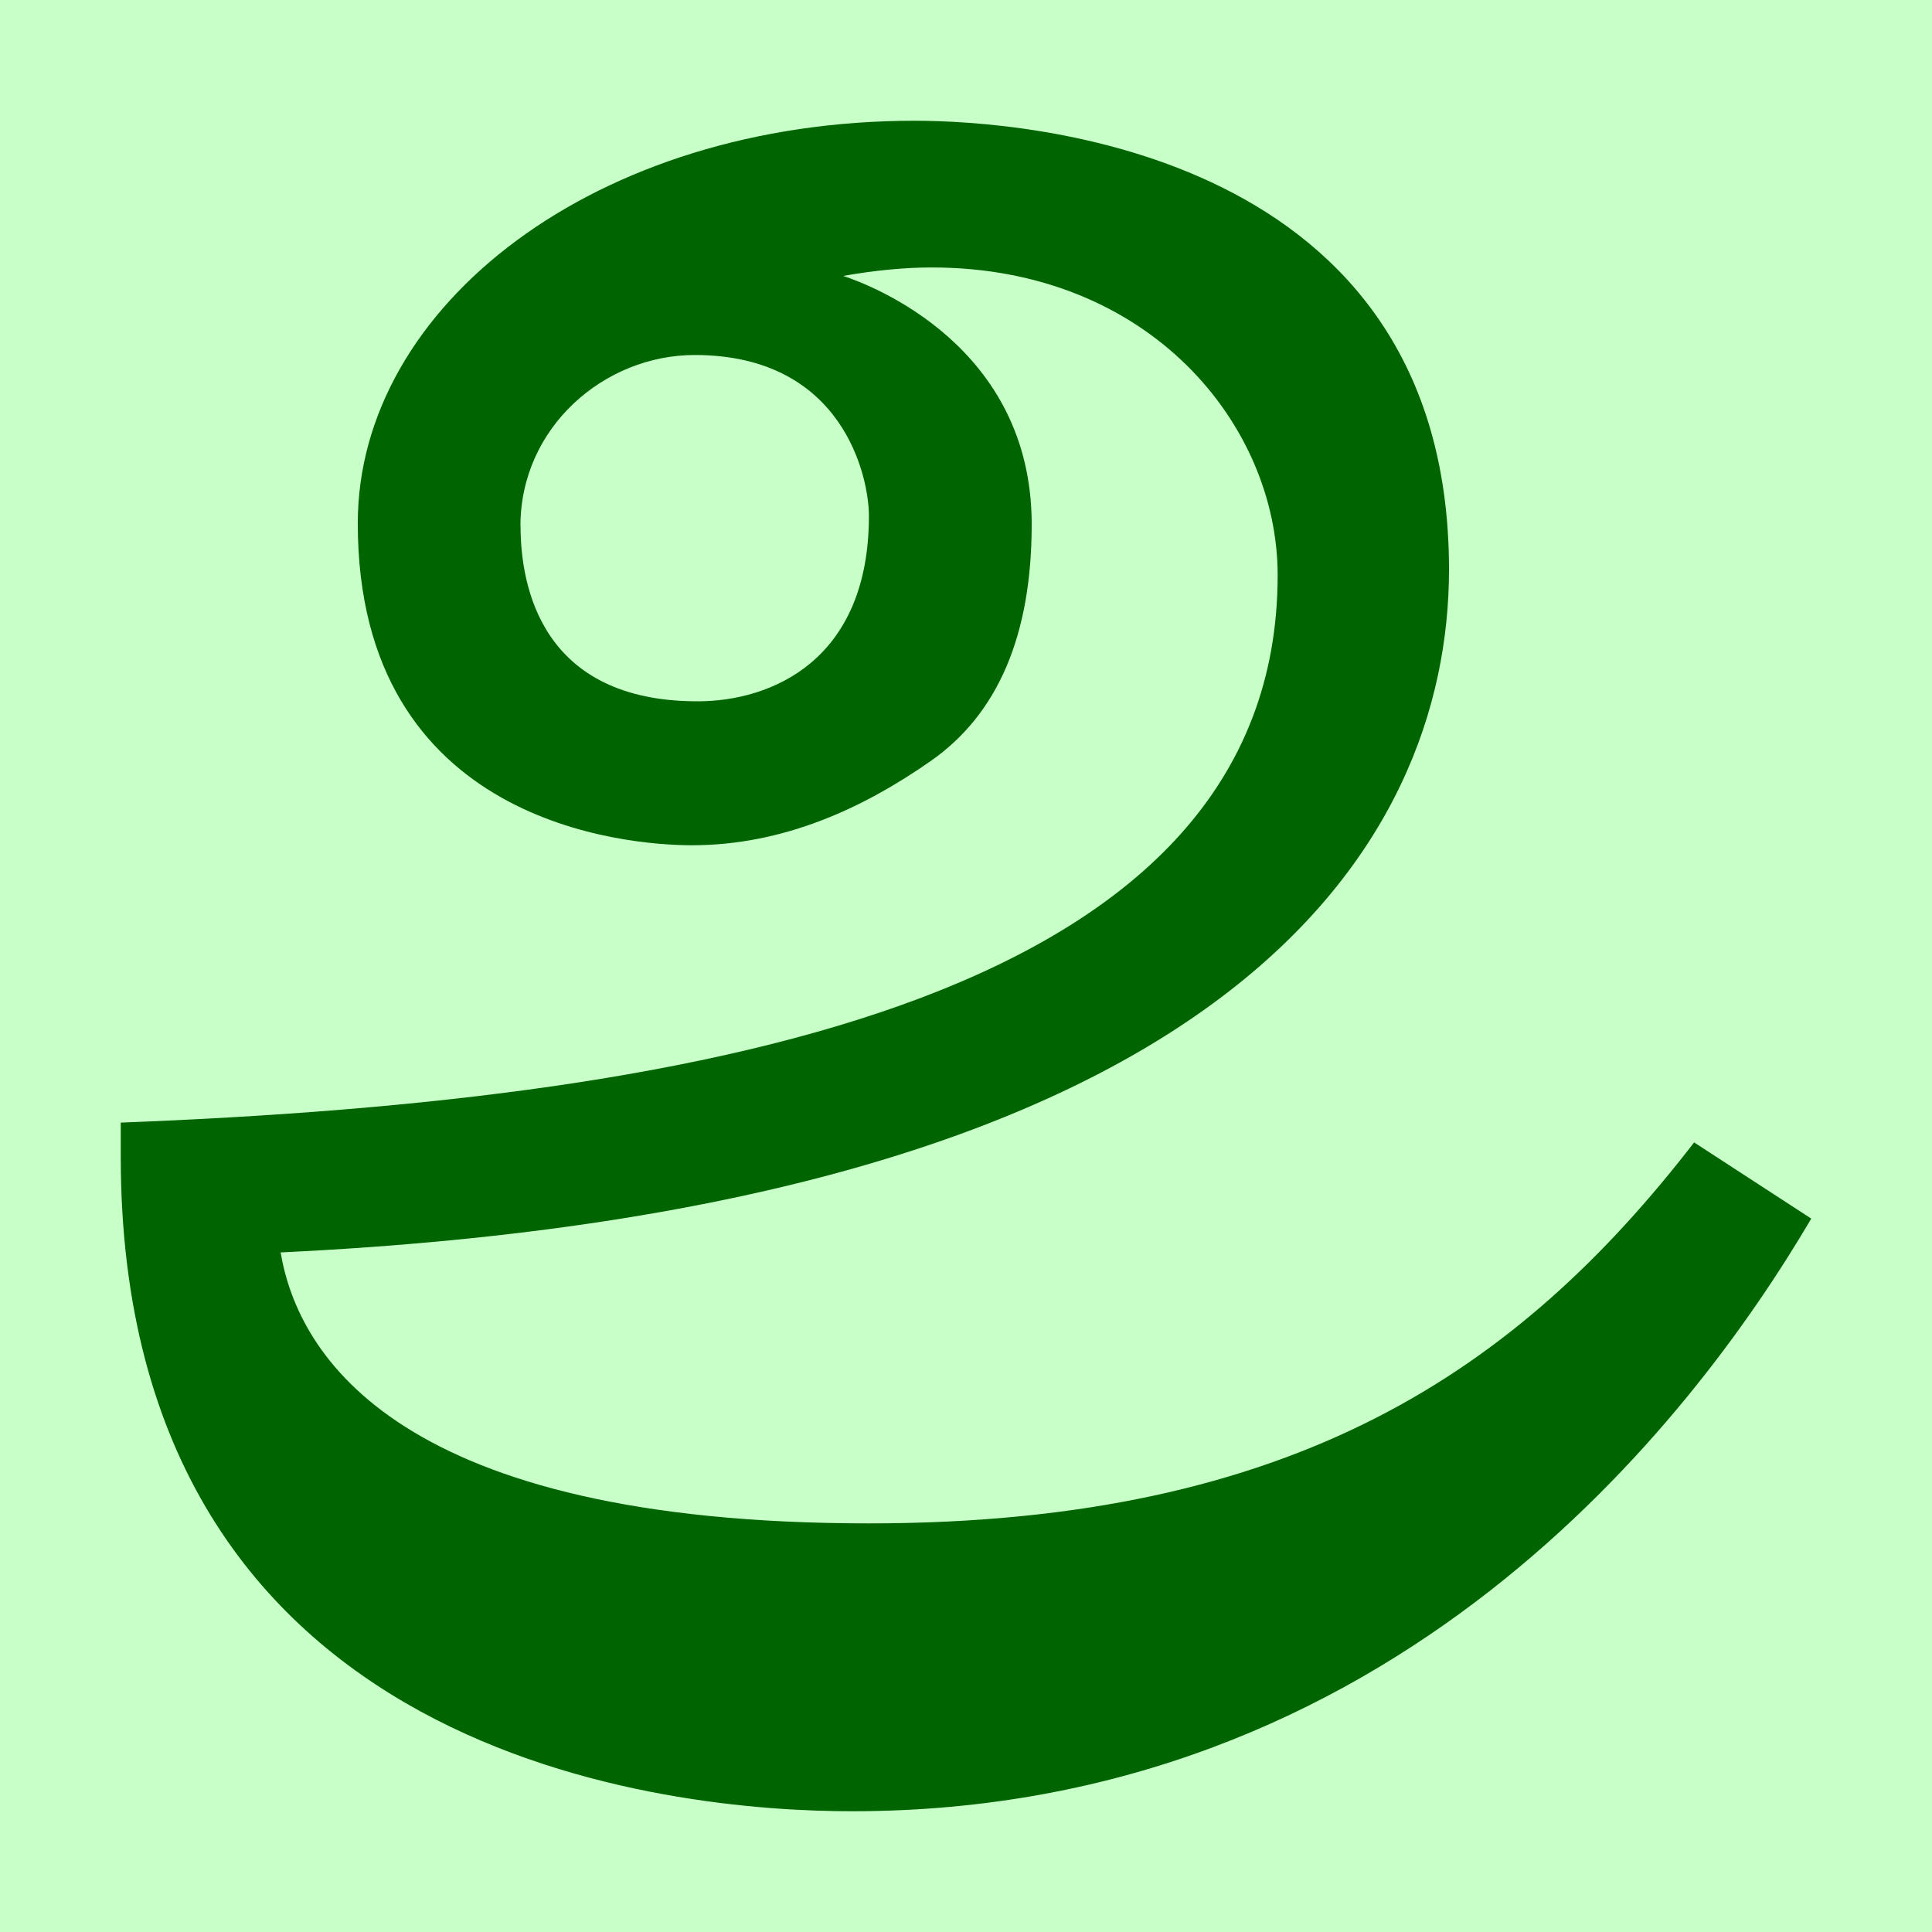
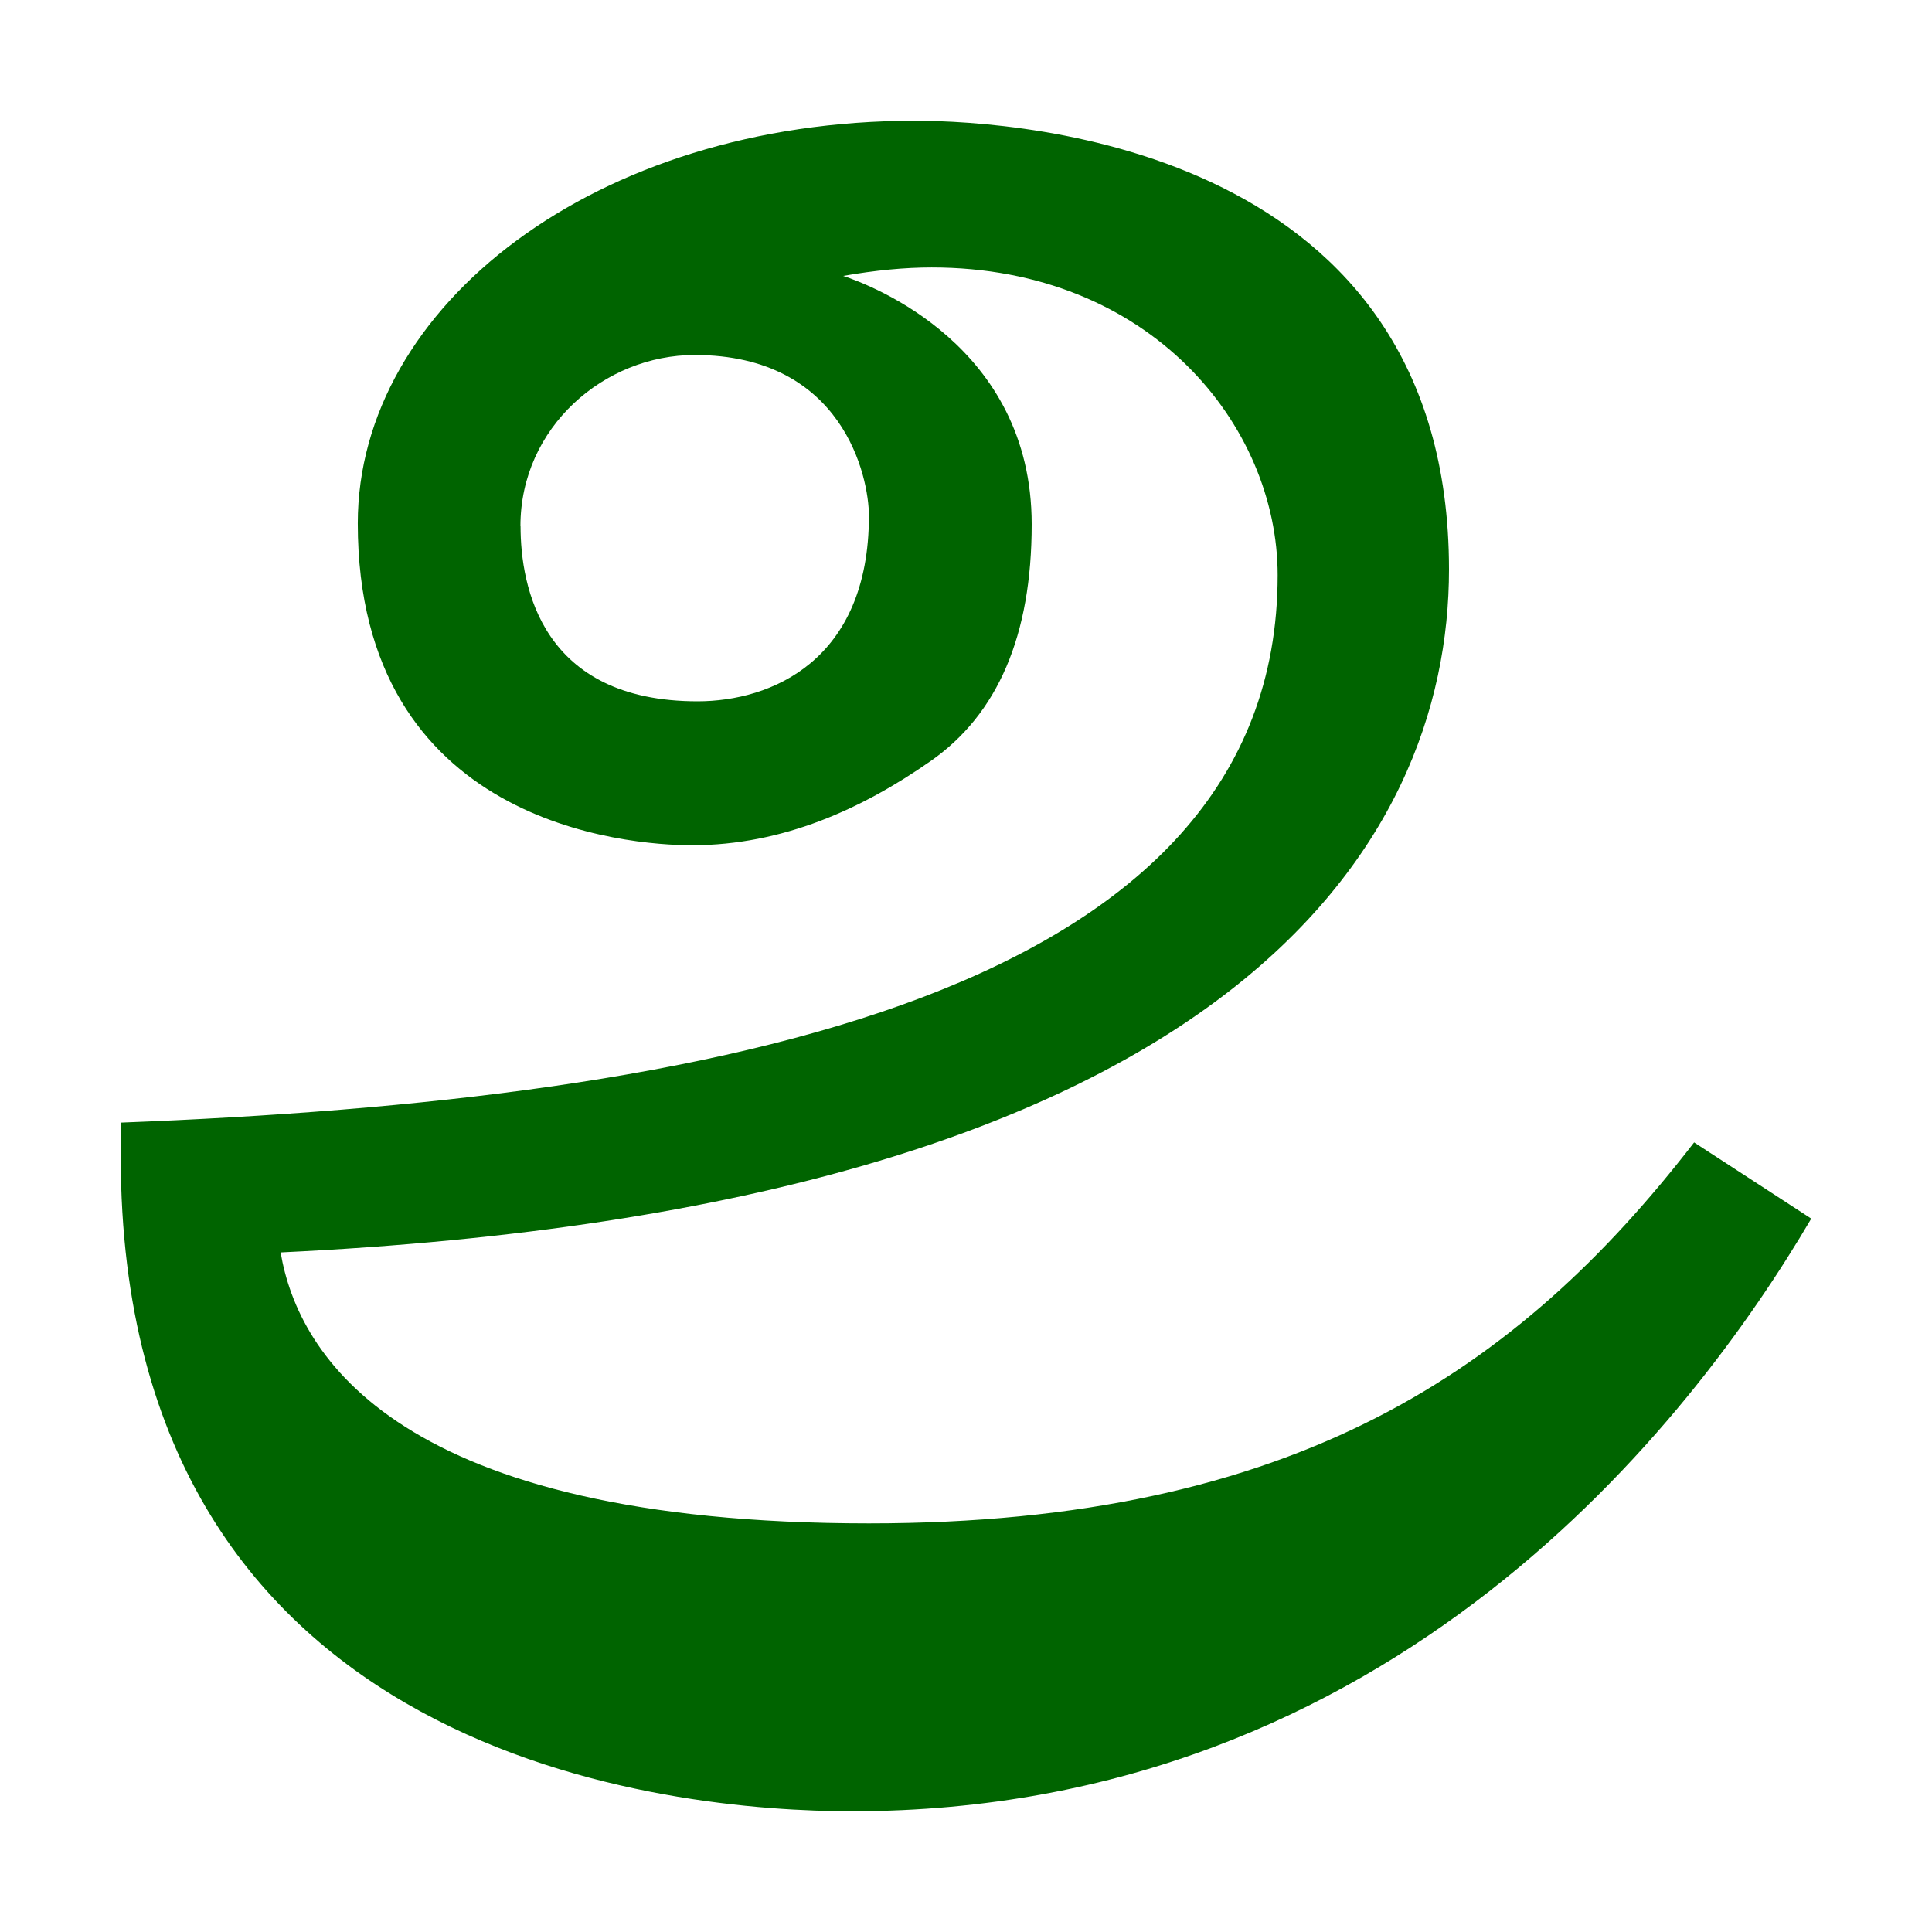
<svg xmlns="http://www.w3.org/2000/svg" width="16" height="16" viewBox="0 0 16 16" version="1.1" id="svg5" xml:space="preserve">
  <defs id="defs2" />
  <g id="layer1">
-     <rect style="opacity:1;fill:#c8ffc8;stroke:none;stroke-width:4.438;stroke-linejoin:bevel;stop-color:#000000;fill-opacity:1" id="rect691" width="16" height="16" x="0" y="0" />
    <path d="M 15,10.092 C 14.01,11.777 11.531,15 7.054,15 5.604,15 1,14.604 1,9.578 V 9.297 C 5.921,9.107 10.581,8.234 10.581,4.763 c 0,-1.239 -1.056,-2.548 -2.865,-2.548 -0.221,0 -0.465,0.023 -0.733,0.07 0.23,0.076 1.561,0.578 1.561,2.057 0,0.919 -0.28,1.574 -0.84,1.963 C 7.145,6.695 6.486,7 5.73,7 5.194,7 2.963,6.825 2.963,4.334 2.963,2.533 4.934,1 7.574,1 8.48,1 12,1.242 12,4.716 12,6.987 10.211,9.996 2.324,10.372 c 0.145,0.858 0.98,2.244 4.872,2.244 3.535,0 5.383,-1.277 6.834,-3.155 z M 4.311,4.357 c 0,0.504 0.176,1.451 1.466,1.451 0.61,0 1.419,-0.337 1.419,-1.536 0,-0.319 -0.211,-1.332 -1.443,-1.332 -0.748,0 -1.443,0.598 -1.443,1.417 z" id="path1023" style="fill:#006400;fill-opacity:1;stroke-width:1" />
  </g>
</svg>
